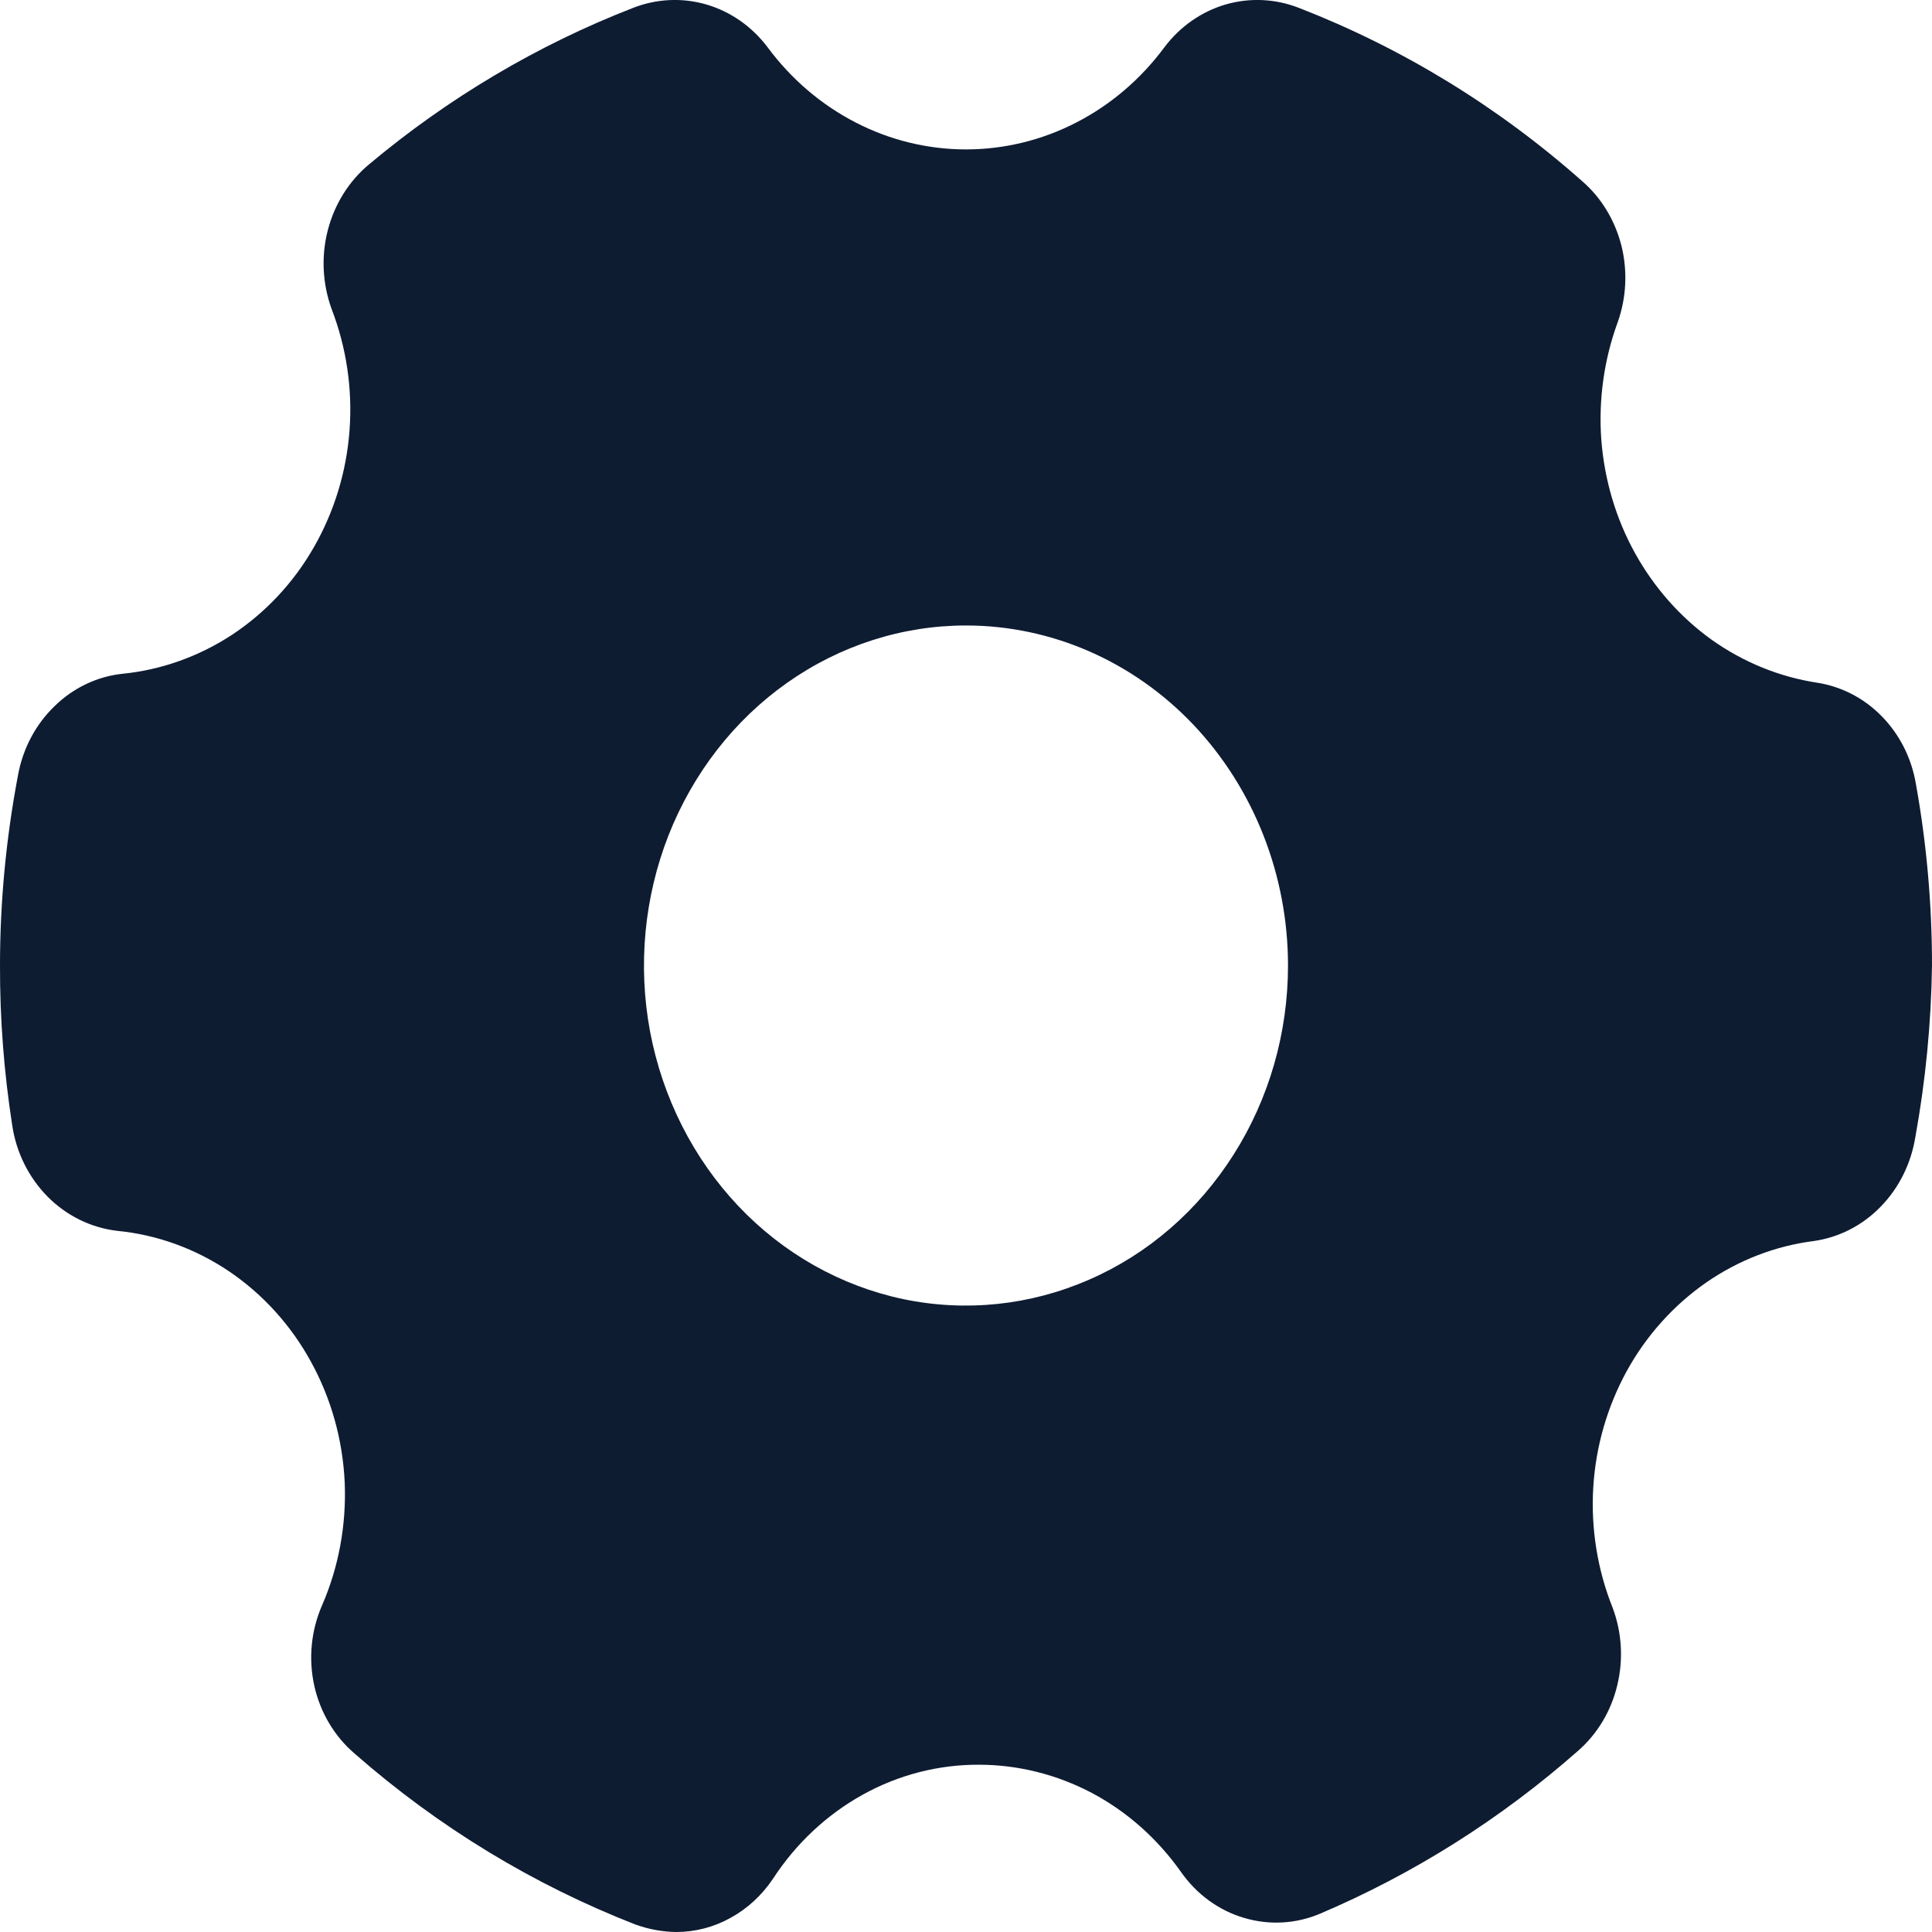
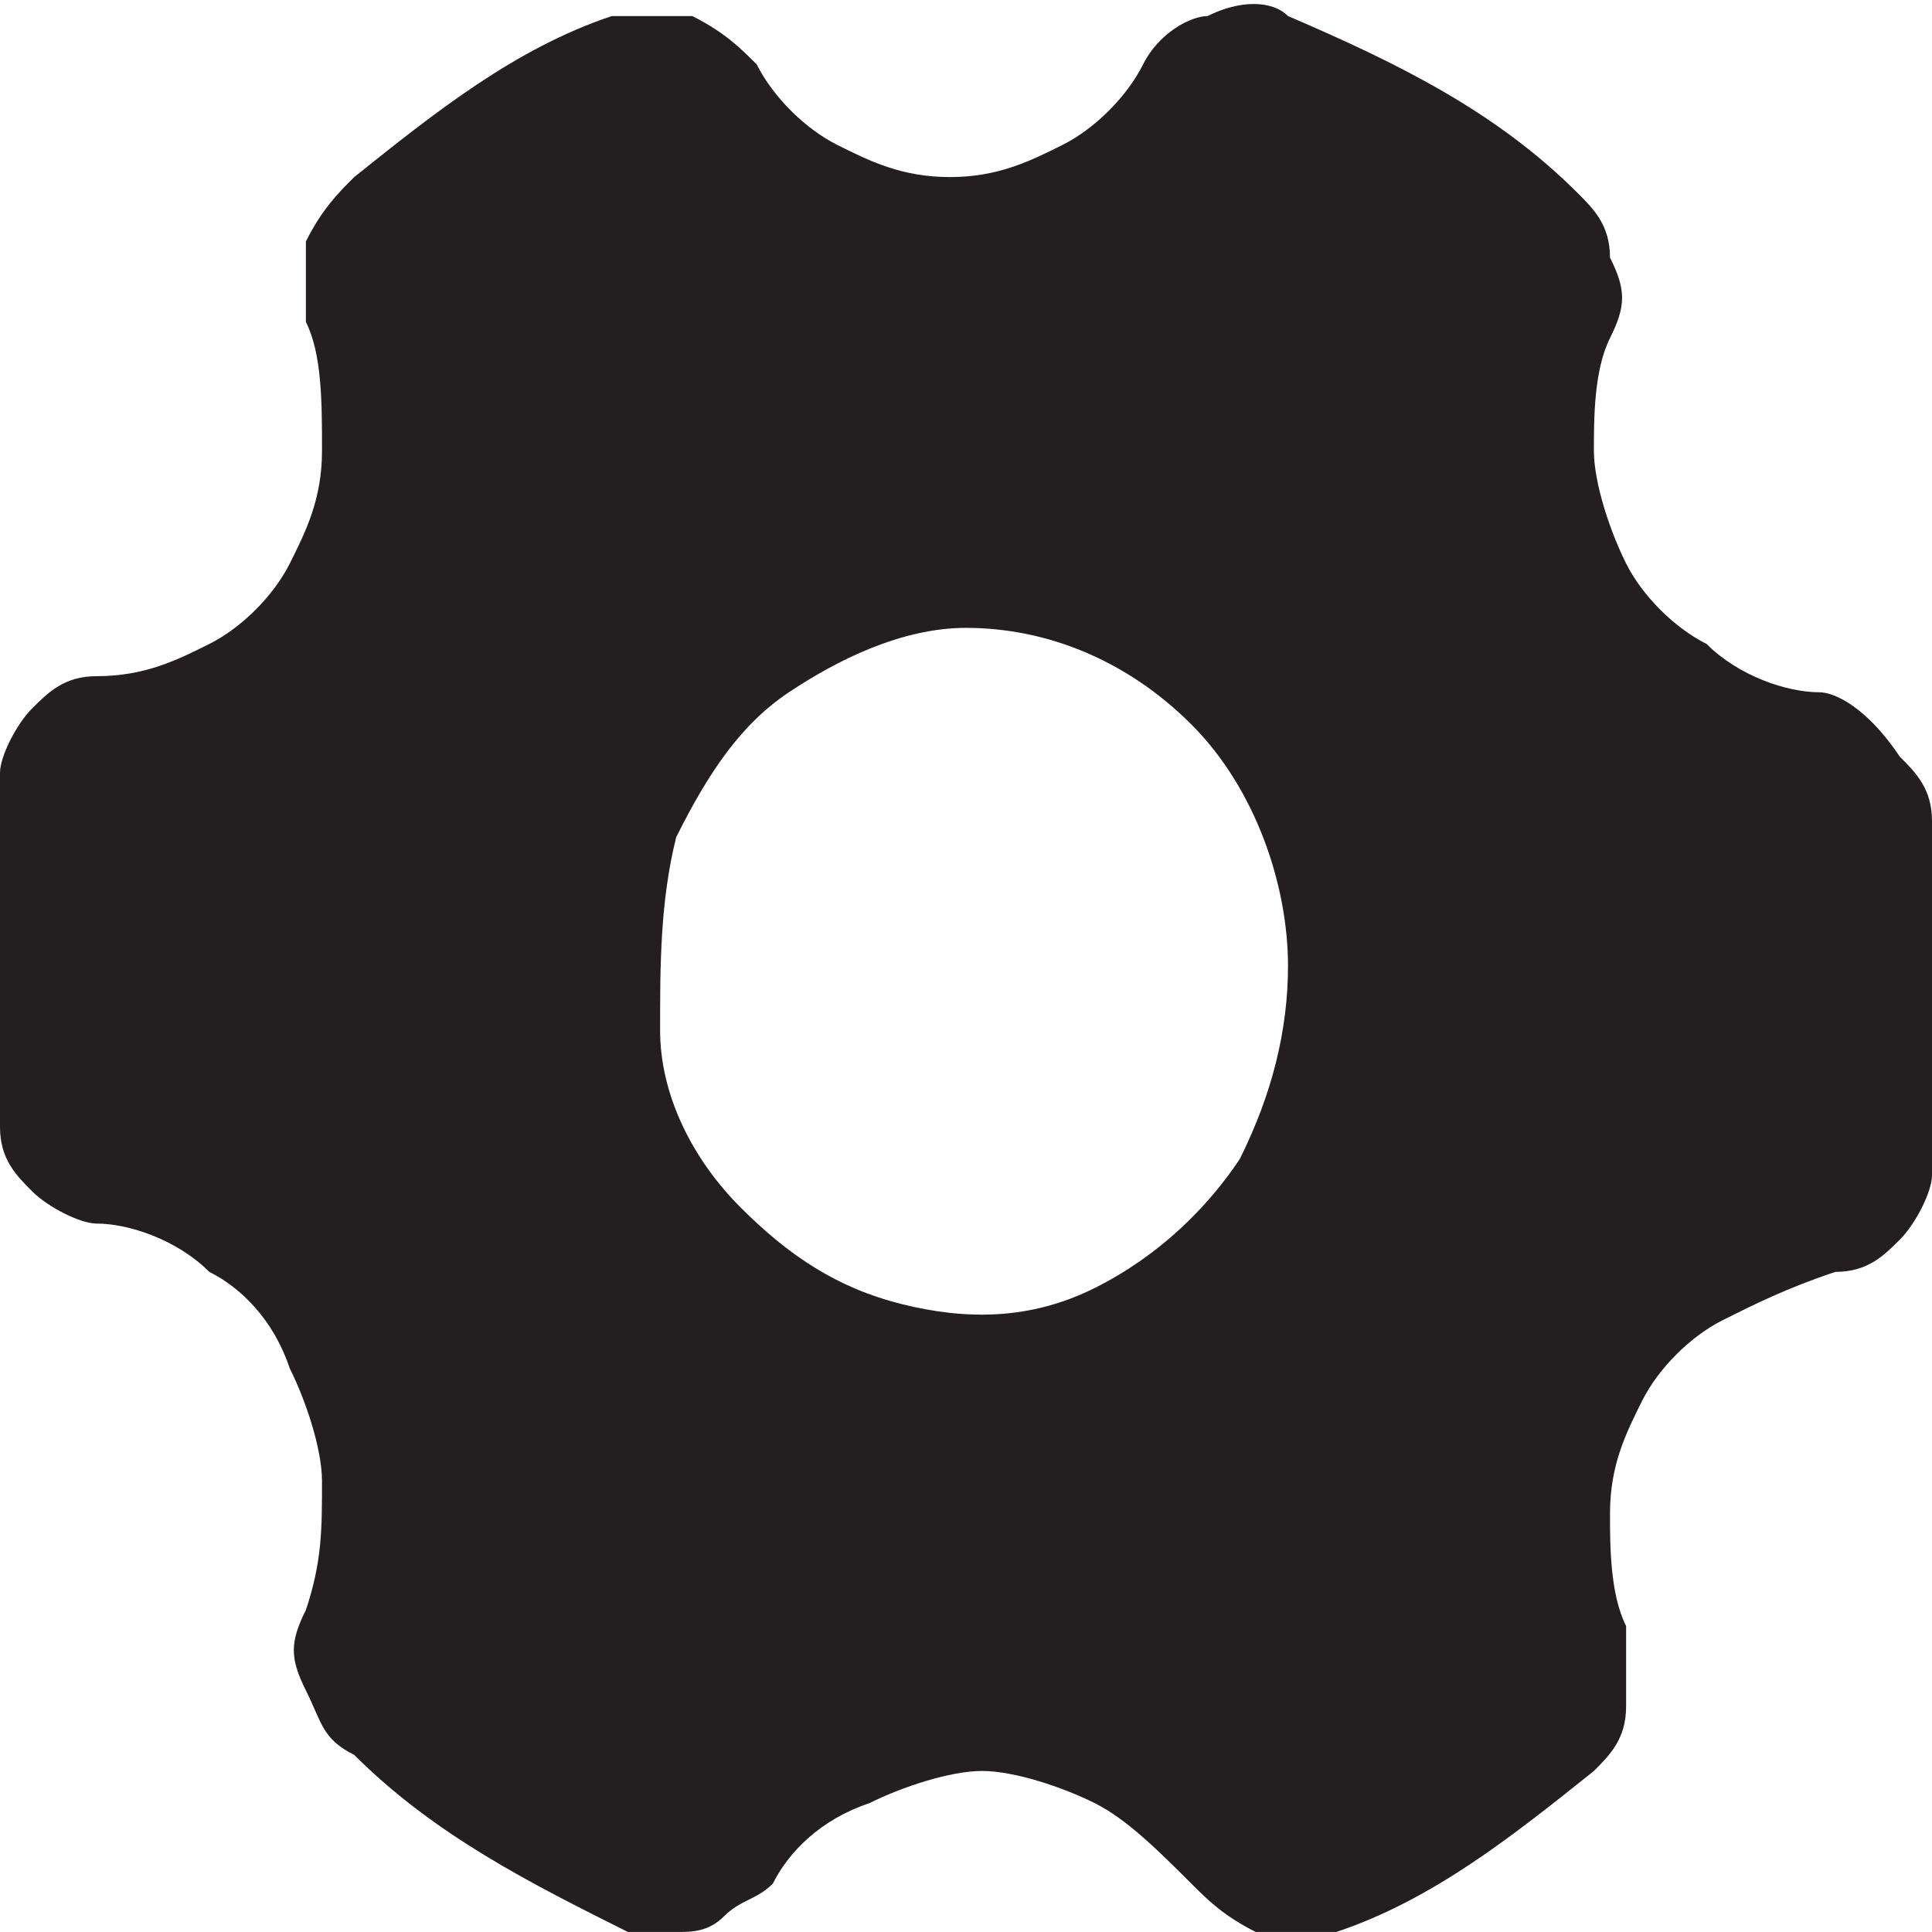
- <svg xmlns="http://www.w3.org/2000/svg" width="12" height="12" viewBox="0 0 12 12" fill="none">
-   <path d="M11.284 4.24C11.051 4.204 10.828 4.113 10.632 3.974C10.437 3.834 10.274 3.65 10.155 3.435C10.036 3.22 9.965 2.979 9.946 2.731C9.928 2.482 9.963 2.233 10.048 2.001C10.102 1.849 10.11 1.683 10.071 1.526C10.031 1.369 9.947 1.229 9.828 1.126C9.305 0.662 8.709 0.298 8.068 0.049C7.922 -0.008 7.763 -0.016 7.612 0.028C7.462 0.072 7.329 0.165 7.232 0.294C7.086 0.491 6.899 0.651 6.685 0.761C6.472 0.871 6.237 0.928 6 0.928C5.763 0.928 5.528 0.871 5.315 0.761C5.101 0.651 4.914 0.491 4.768 0.294C4.671 0.165 4.538 0.072 4.388 0.028C4.237 -0.016 4.078 -0.008 3.932 0.049C3.34 0.279 2.786 0.607 2.292 1.021C2.167 1.125 2.078 1.268 2.036 1.43C1.994 1.592 2.003 1.764 2.06 1.92C2.152 2.159 2.19 2.416 2.171 2.673C2.152 2.93 2.076 3.178 1.95 3.398C1.824 3.619 1.65 3.804 1.444 3.941C1.237 4.077 1.003 4.161 0.76 4.185C0.602 4.202 0.454 4.273 0.338 4.387C0.221 4.5 0.142 4.65 0.112 4.814C0.038 5.204 8.65615e-06 5.6 8.65615e-06 5.997C-0.001 6.33 0.025 6.662 0.076 6.99C0.101 7.159 0.179 7.315 0.297 7.434C0.415 7.552 0.566 7.626 0.728 7.645C0.976 7.669 1.215 7.756 1.425 7.898C1.634 8.04 1.809 8.233 1.933 8.461C2.058 8.689 2.129 8.945 2.141 9.208C2.152 9.471 2.104 9.733 2 9.972C1.932 10.128 1.915 10.303 1.952 10.47C1.989 10.637 2.078 10.786 2.204 10.893C2.724 11.349 3.314 11.707 3.948 11.954C4.029 11.983 4.114 11.999 4.2 12C4.318 12 4.434 11.97 4.538 11.912C4.642 11.855 4.732 11.772 4.8 11.671C4.943 11.451 5.134 11.272 5.357 11.148C5.58 11.024 5.828 10.96 6.08 10.961C6.324 10.961 6.565 11.022 6.783 11.137C7.001 11.253 7.19 11.421 7.336 11.628C7.433 11.766 7.57 11.866 7.726 11.912C7.883 11.959 8.049 11.95 8.2 11.886C8.78 11.639 9.32 11.299 9.8 10.876C9.921 10.771 10.007 10.628 10.045 10.468C10.084 10.308 10.074 10.139 10.016 9.985C9.922 9.75 9.881 9.495 9.896 9.24C9.911 8.985 9.983 8.737 10.104 8.516C10.225 8.296 10.394 8.108 10.596 7.967C10.798 7.827 11.028 7.738 11.268 7.708C11.424 7.685 11.569 7.611 11.681 7.495C11.794 7.38 11.869 7.229 11.896 7.066C11.96 6.713 11.995 6.356 12 5.997C12 5.619 11.967 5.241 11.9 4.869C11.873 4.709 11.799 4.562 11.688 4.449C11.578 4.336 11.436 4.263 11.284 4.24ZM8 5.997C8 6.415 7.883 6.823 7.663 7.17C7.443 7.518 7.131 7.789 6.765 7.948C6.4 8.108 5.998 8.15 5.61 8.069C5.222 7.987 4.865 7.786 4.586 7.491C4.306 7.195 4.116 6.819 4.038 6.409C3.961 5.999 4.001 5.575 4.152 5.189C4.304 4.803 4.56 4.473 4.889 4.241C5.218 4.009 5.604 3.885 6 3.885C6.53 3.885 7.039 4.107 7.414 4.503C7.789 4.9 8 5.437 8 5.997Z" fill="#0E1C32" />
+ <svg xmlns="http://www.w3.org/2000/svg" version="1.1" id="Layer_1" x="0px" y="0px" viewBox="-7080 7081.2 12 12" enable-background="new -7080 7081.2 12 12" xml:space="preserve">
+   <path fill="#231F20" d="M-7068.7,7085.5c-0.2,0-0.5-0.1-0.7-0.3c-0.2-0.1-0.4-0.3-0.5-0.5c-0.1-0.2-0.2-0.5-0.2-0.7  c0-0.2,0-0.5,0.1-0.7c0.1-0.2,0.1-0.3,0-0.5c0-0.2-0.1-0.3-0.2-0.4c-0.5-0.5-1.1-0.8-1.8-1.1c-0.1-0.1-0.3-0.1-0.5,0  c-0.1,0-0.3,0.1-0.4,0.3c-0.1,0.2-0.3,0.4-0.5,0.5c-0.2,0.1-0.4,0.2-0.7,0.2s-0.5-0.1-0.7-0.2c-0.2-0.1-0.4-0.3-0.5-0.5  c-0.1-0.1-0.2-0.2-0.4-0.3c-0.2,0-0.3,0-0.5,0c-0.6,0.2-1.1,0.6-1.6,1c-0.1,0.1-0.2,0.2-0.3,0.4c0,0.2,0,0.3,0,0.5  c0.1,0.2,0.1,0.5,0.1,0.8c0,0.3-0.1,0.5-0.2,0.7s-0.3,0.4-0.5,0.5c-0.2,0.1-0.4,0.2-0.7,0.2c-0.2,0-0.3,0.1-0.4,0.2  s-0.2,0.3-0.2,0.4c-0.1,0.4-0.1,0.8-0.1,1.2c0,0.3,0,0.7,0.1,1c0,0.2,0.1,0.3,0.2,0.4c0.1,0.1,0.3,0.2,0.4,0.2  c0.2,0,0.5,0.1,0.7,0.3c0.2,0.1,0.4,0.3,0.5,0.6c0.1,0.2,0.2,0.5,0.2,0.7c0,0.3,0,0.5-0.1,0.8c-0.1,0.2-0.1,0.3,0,0.5  s0.1,0.3,0.3,0.4c0.5,0.5,1.1,0.8,1.7,1.1c0.1,0,0.2,0,0.3,0c0.1,0,0.2,0,0.3-0.1c0.1-0.1,0.2-0.1,0.3-0.2c0.1-0.2,0.3-0.4,0.6-0.5  c0.2-0.1,0.5-0.2,0.7-0.2c0.2,0,0.5,0.1,0.7,0.2c0.2,0.1,0.4,0.3,0.6,0.5c0.1,0.1,0.2,0.2,0.4,0.3c0.2,0,0.3,0,0.5,0  c0.6-0.2,1.1-0.6,1.6-1c0.1-0.1,0.2-0.2,0.2-0.4s0-0.3,0-0.5c-0.1-0.2-0.1-0.5-0.1-0.7c0-0.3,0.1-0.5,0.2-0.7s0.3-0.4,0.5-0.5  c0.2-0.1,0.4-0.2,0.7-0.3c0.2,0,0.3-0.1,0.4-0.2c0.1-0.1,0.2-0.3,0.2-0.4c0.1-0.4,0.1-0.7,0.1-1.1c0-0.4,0-0.8-0.1-1.1  c0-0.2-0.1-0.3-0.2-0.4C-7068.4,7085.6-7068.6,7085.5-7068.7,7085.5z M-7072,7087.2c0,0.4-0.1,0.8-0.3,1.2c-0.2,0.3-0.5,0.6-0.9,0.8  c-0.4,0.2-0.8,0.2-1.2,0.1c-0.4-0.1-0.7-0.3-1-0.6s-0.5-0.7-0.5-1.1s0-0.8,0.1-1.2c0.2-0.4,0.4-0.7,0.7-0.9c0.3-0.2,0.7-0.4,1.1-0.4  c0.5,0,1,0.2,1.4,0.6S-7072,7086.7-7072,7087.2z" />
</svg>
